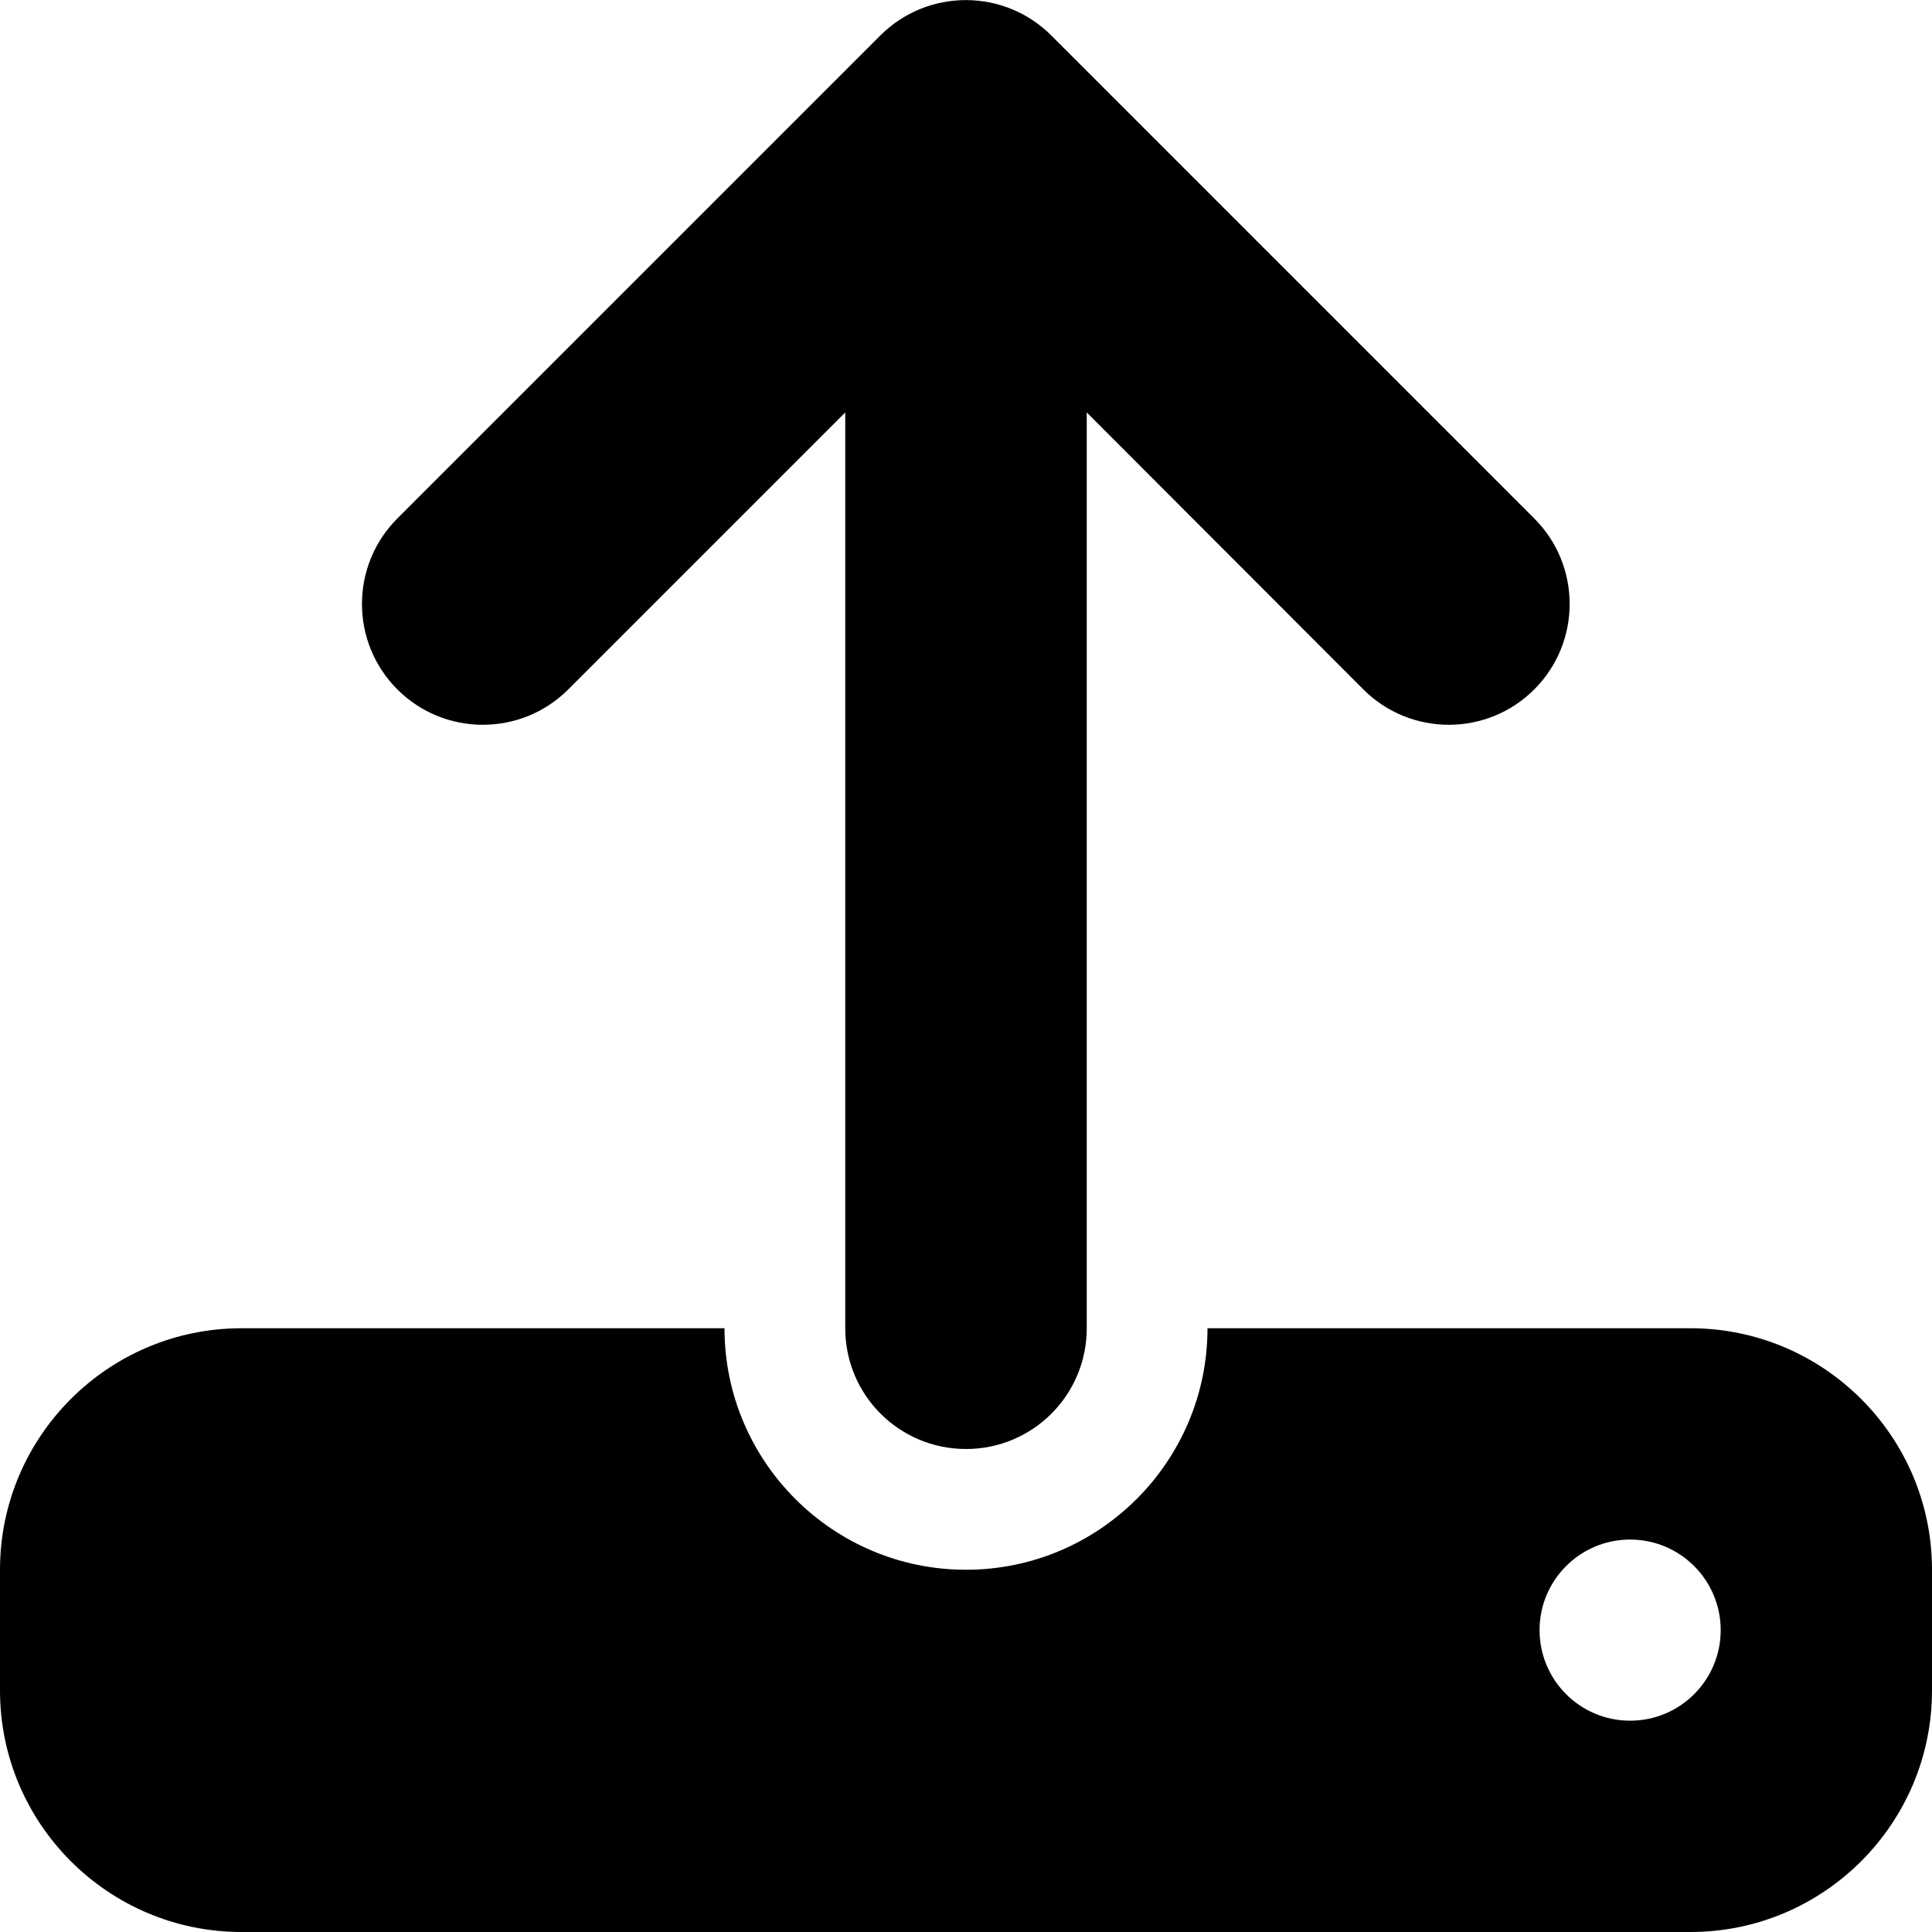
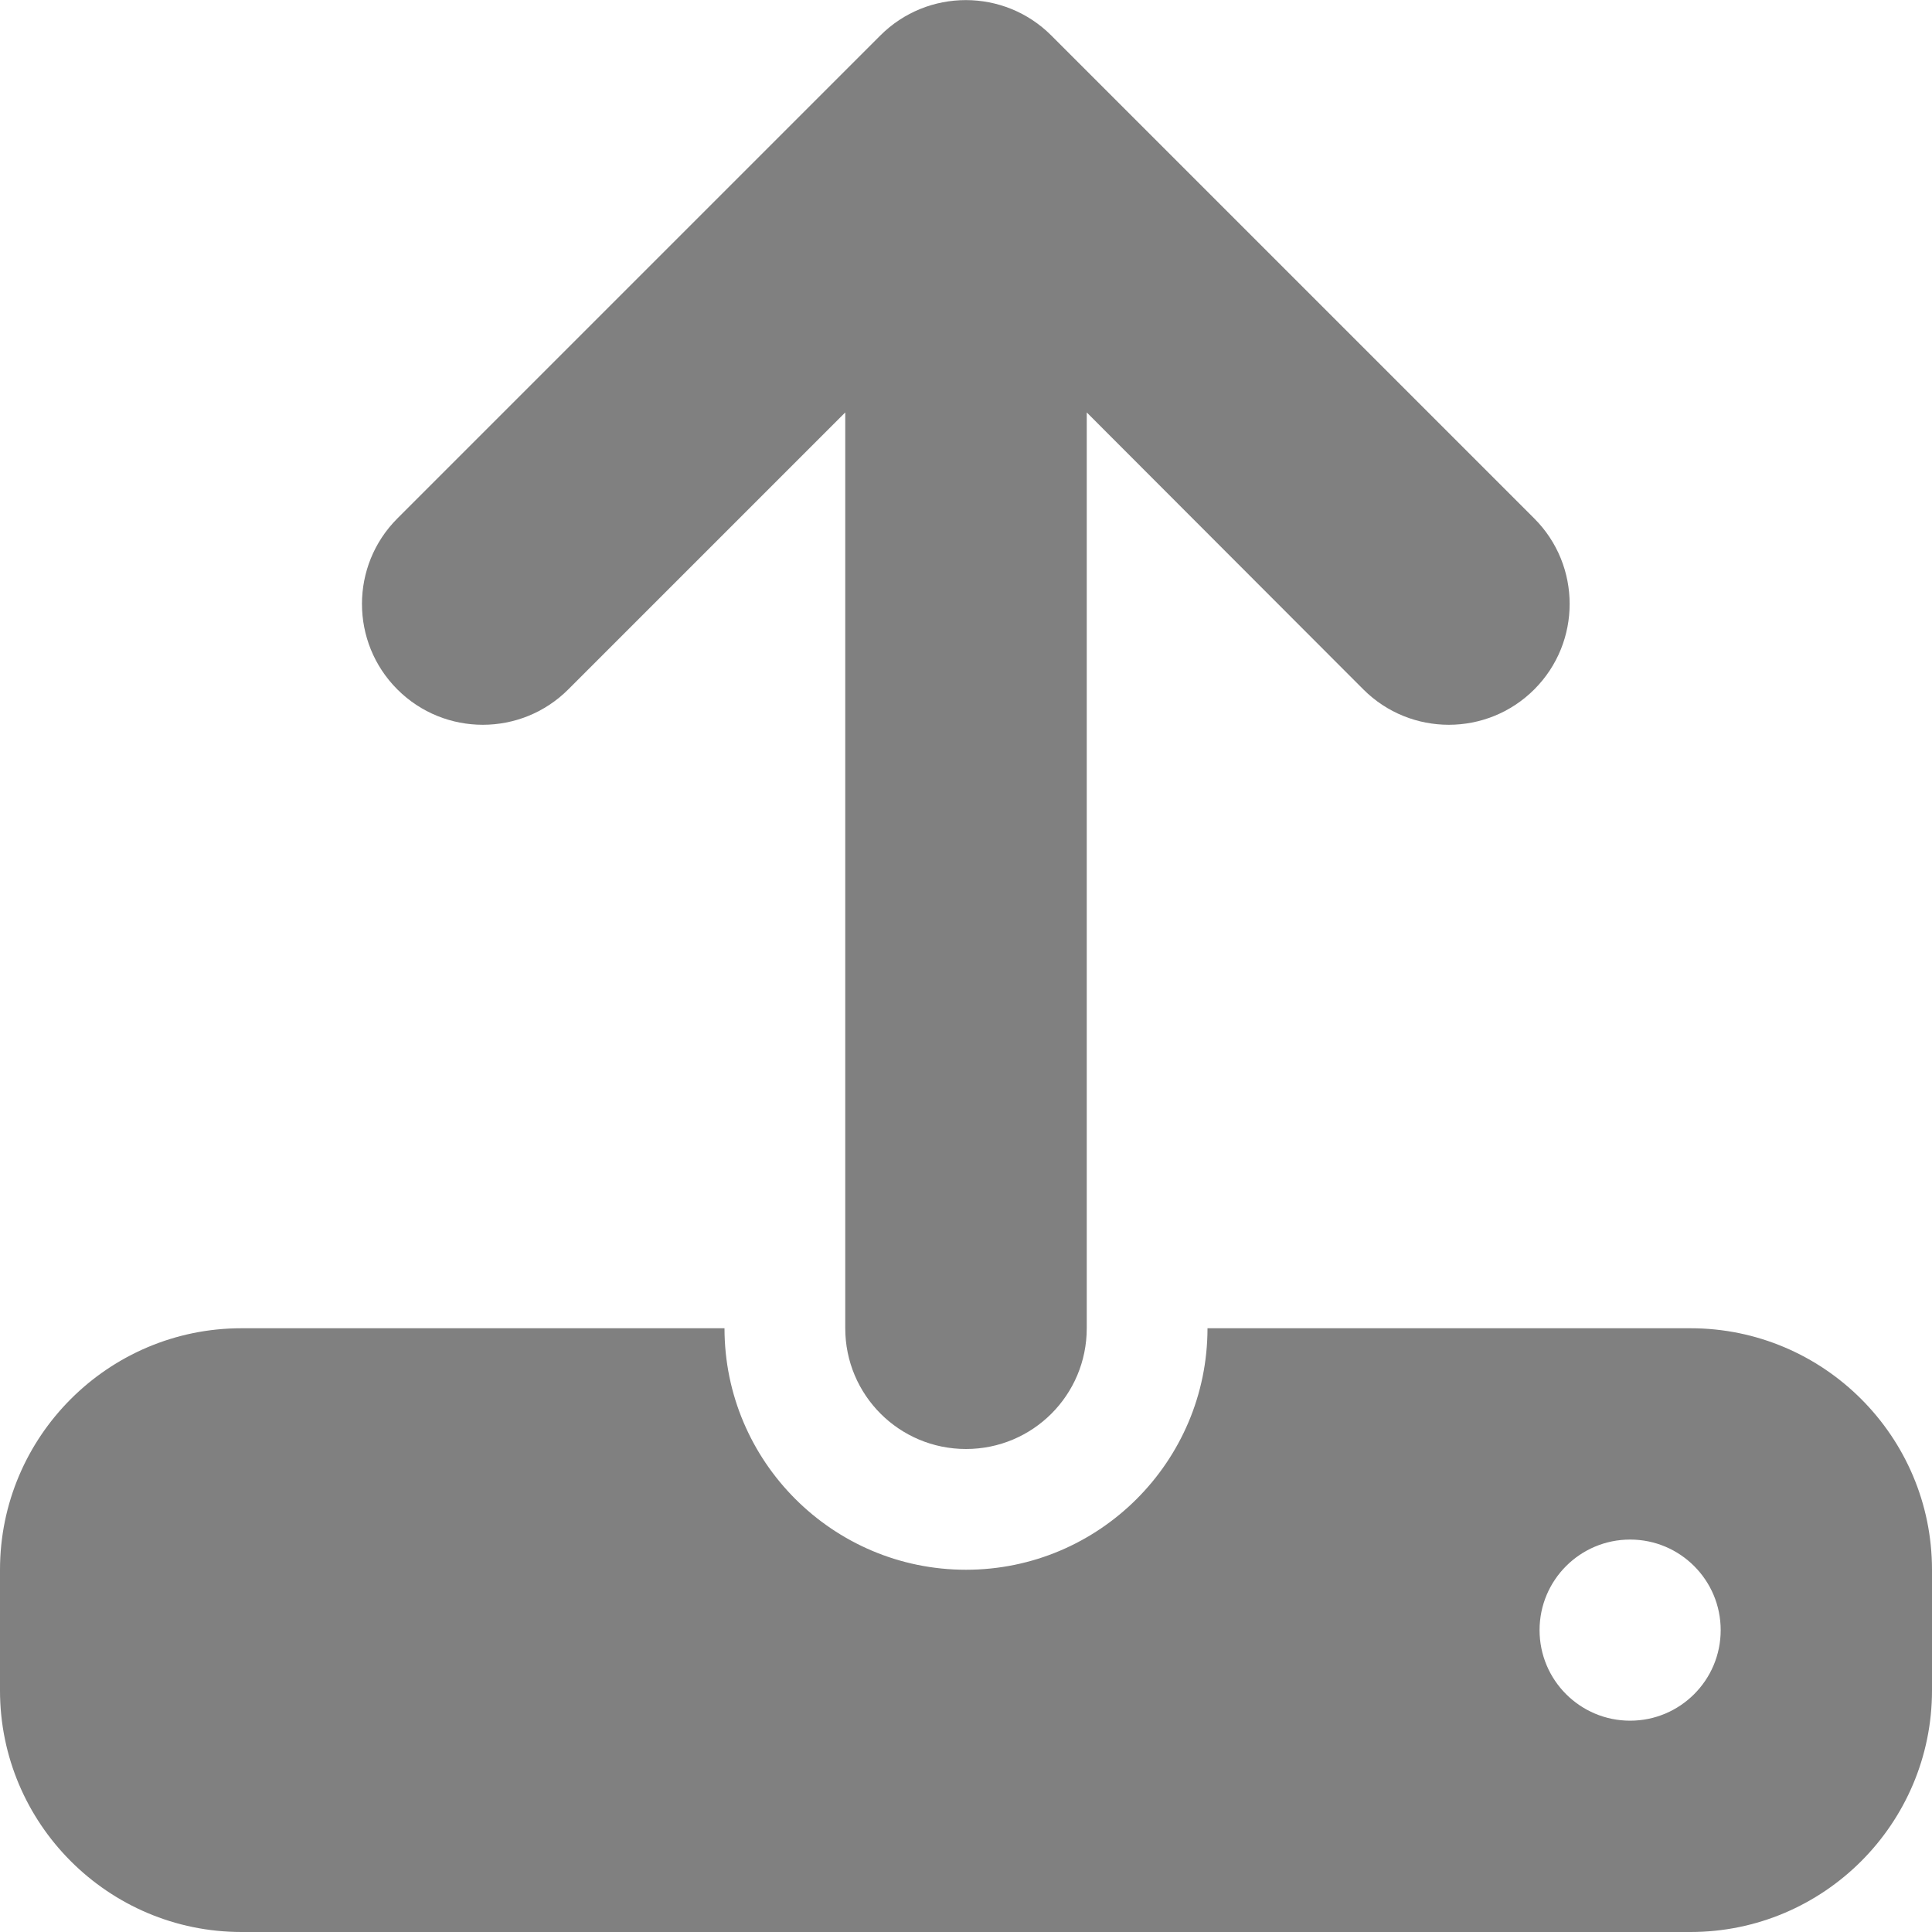
<svg xmlns="http://www.w3.org/2000/svg" viewBox="0 0 512 512">
-   <path d="M288 109.3V352c0 17.7-14.3 32-32 32s-32-14.3-32-32V109.3l-73.4 73.4c-12.5 12.5-32.8 12.5-45.3 0s-12.5-32.8 0-45.3l128-128c12.5-12.5 32.8-12.5 45.3 0l128 128c12.5 12.5 12.5 32.8 0 45.3s-32.8 12.5-45.3 0L288 109.3zM64 352H192c0 35.3 28.7 64 64 64s64-28.7 64-64H448c35.3 0 64 28.7 64 64v32c0 35.3-28.7 64-64 64H64c-35.3 0-64-28.7-64-64V416c0-35.3 28.7-64 64-64zM432 456a24 24 0 1 0 0-48 24 24 0 1 0 0 48z" />
+   <path fill="grey" d="M288 109.3V352c0 17.7-14.3 32-32 32s-32-14.3-32-32V109.3l-73.4 73.4c-12.5 12.5-32.8 12.5-45.3 0s-12.5-32.8 0-45.3l128-128c12.5-12.5 32.8-12.5 45.3 0l128 128c12.5 12.5 12.5 32.8 0 45.3s-32.8 12.5-45.3 0L288 109.3zM64 352H192c0 35.3 28.7 64 64 64s64-28.7 64-64H448c35.3 0 64 28.7 64 64v32c0 35.3-28.7 64-64 64H64c-35.3 0-64-28.7-64-64V416c0-35.3 28.7-64 64-64zM432 456a24 24 0 1 0 0-48 24 24 0 1 0 0 48z" />
</svg>
